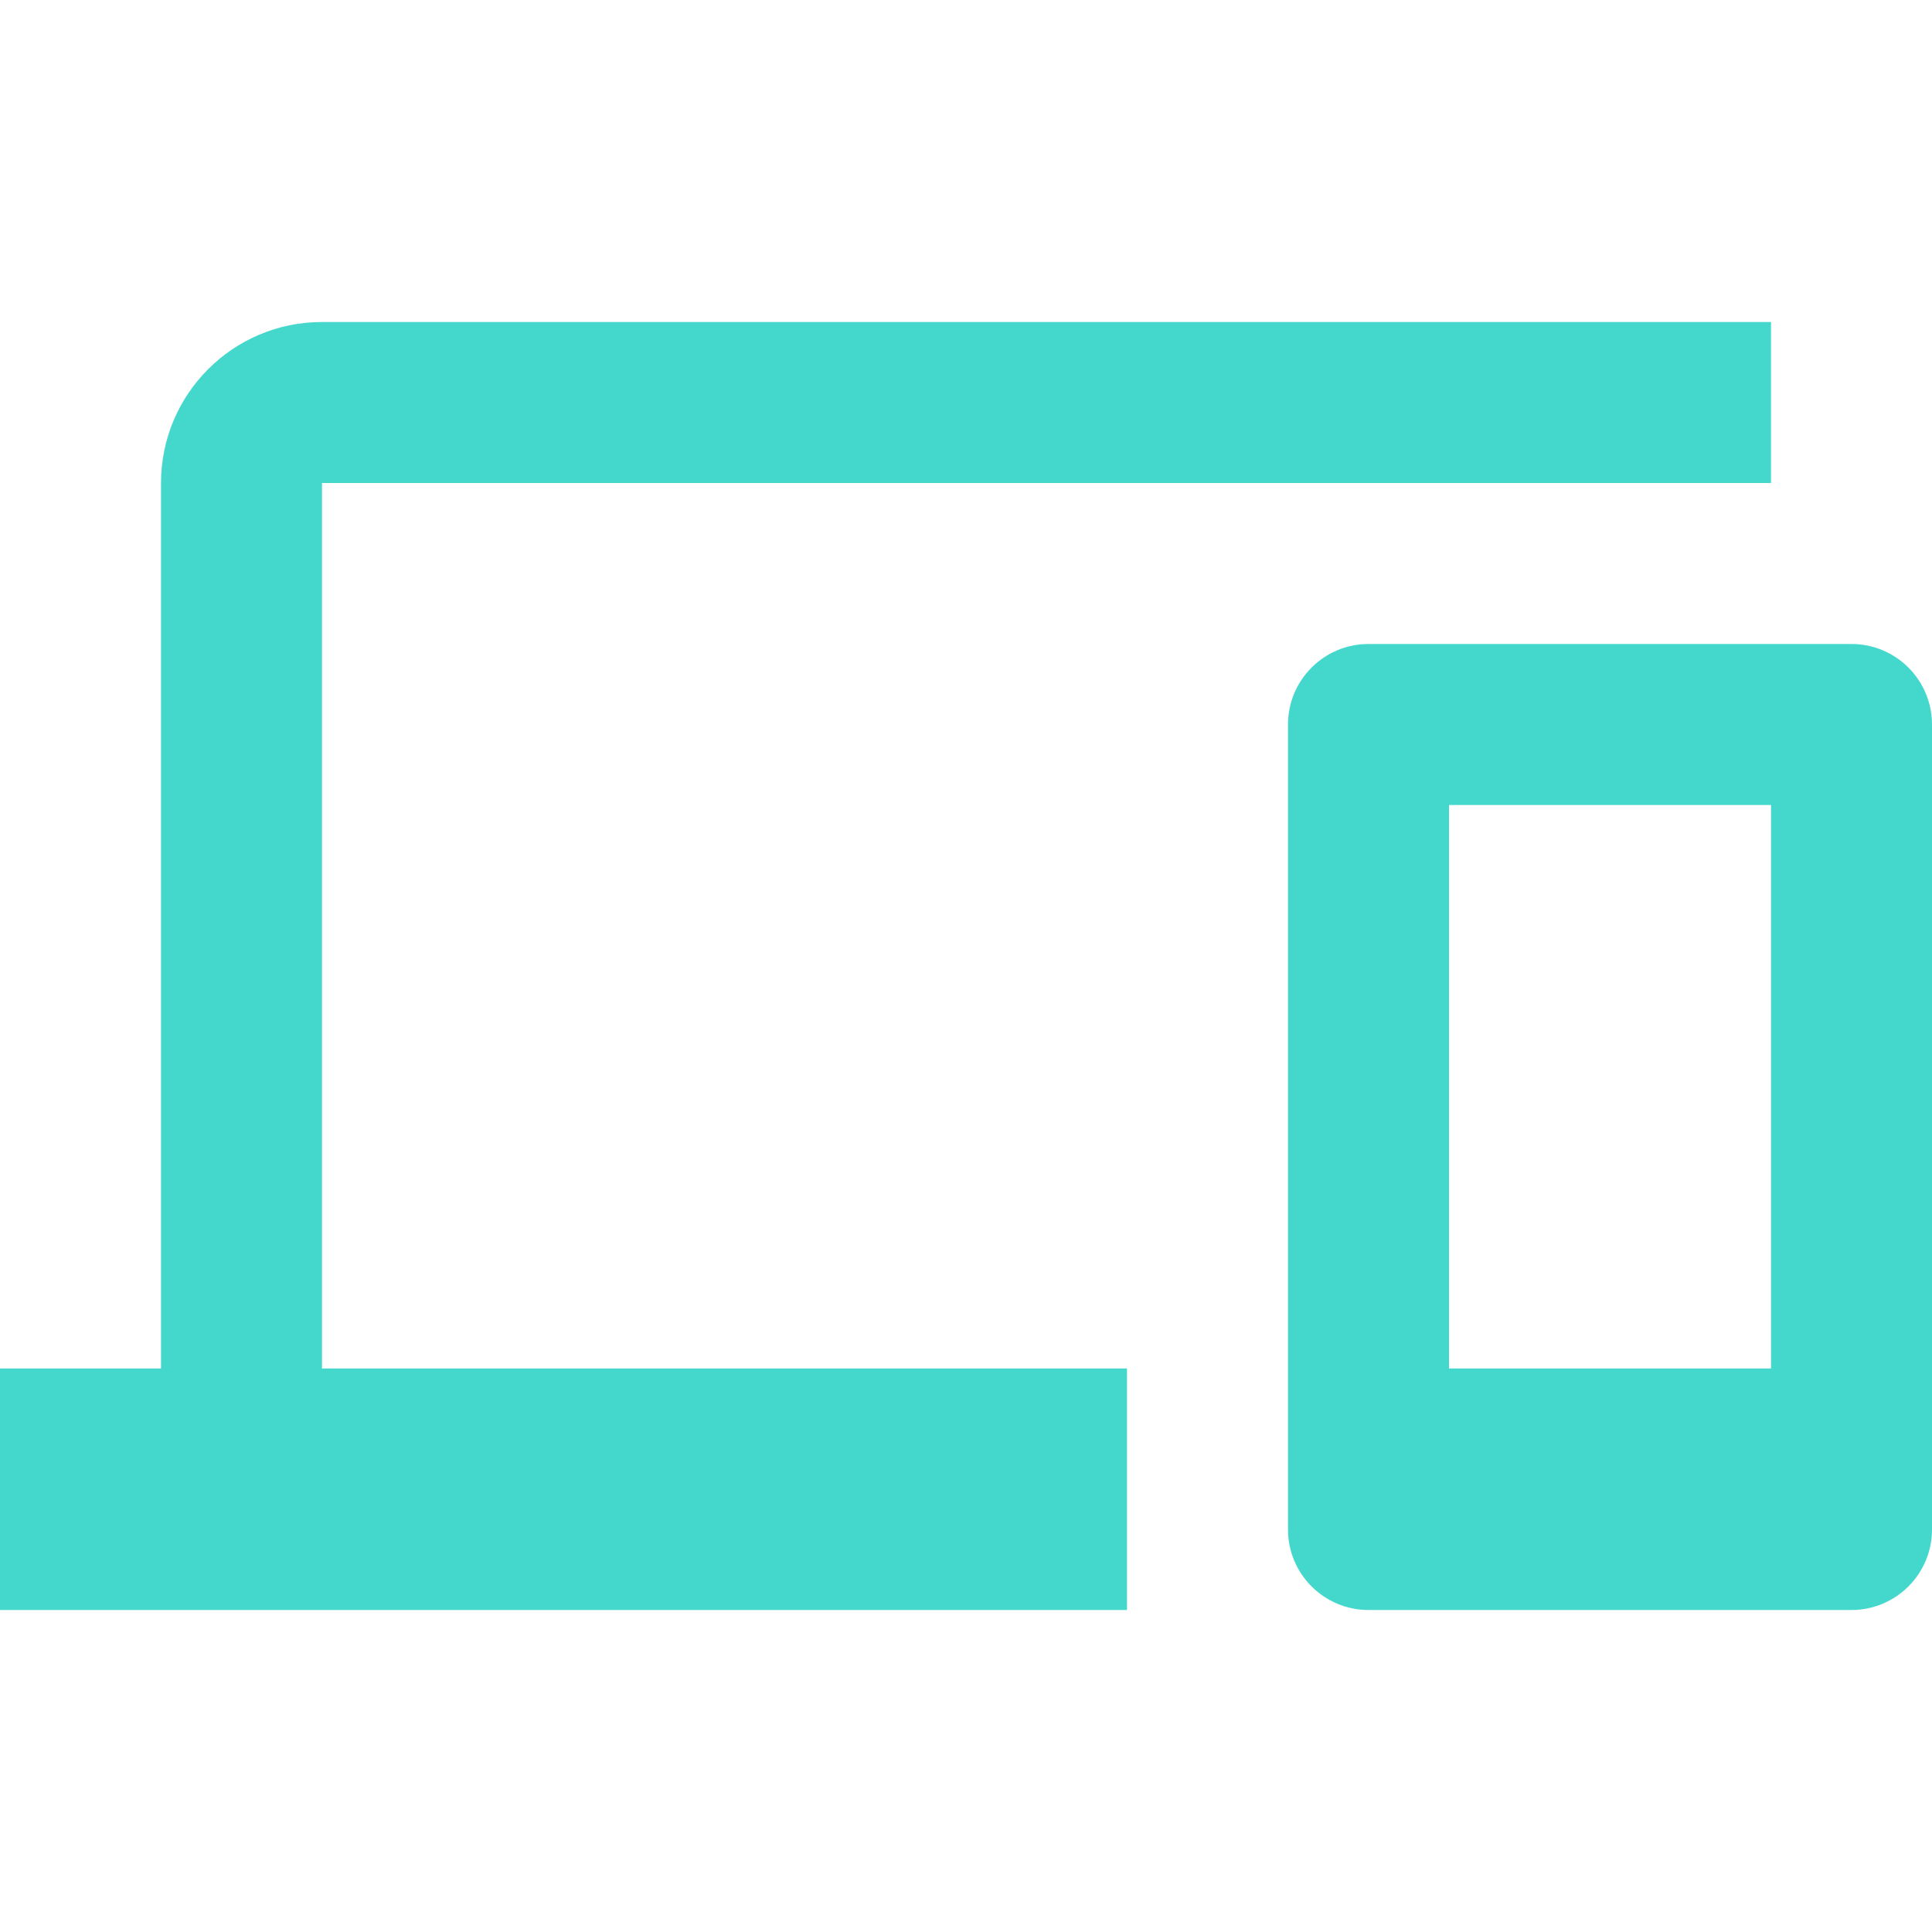
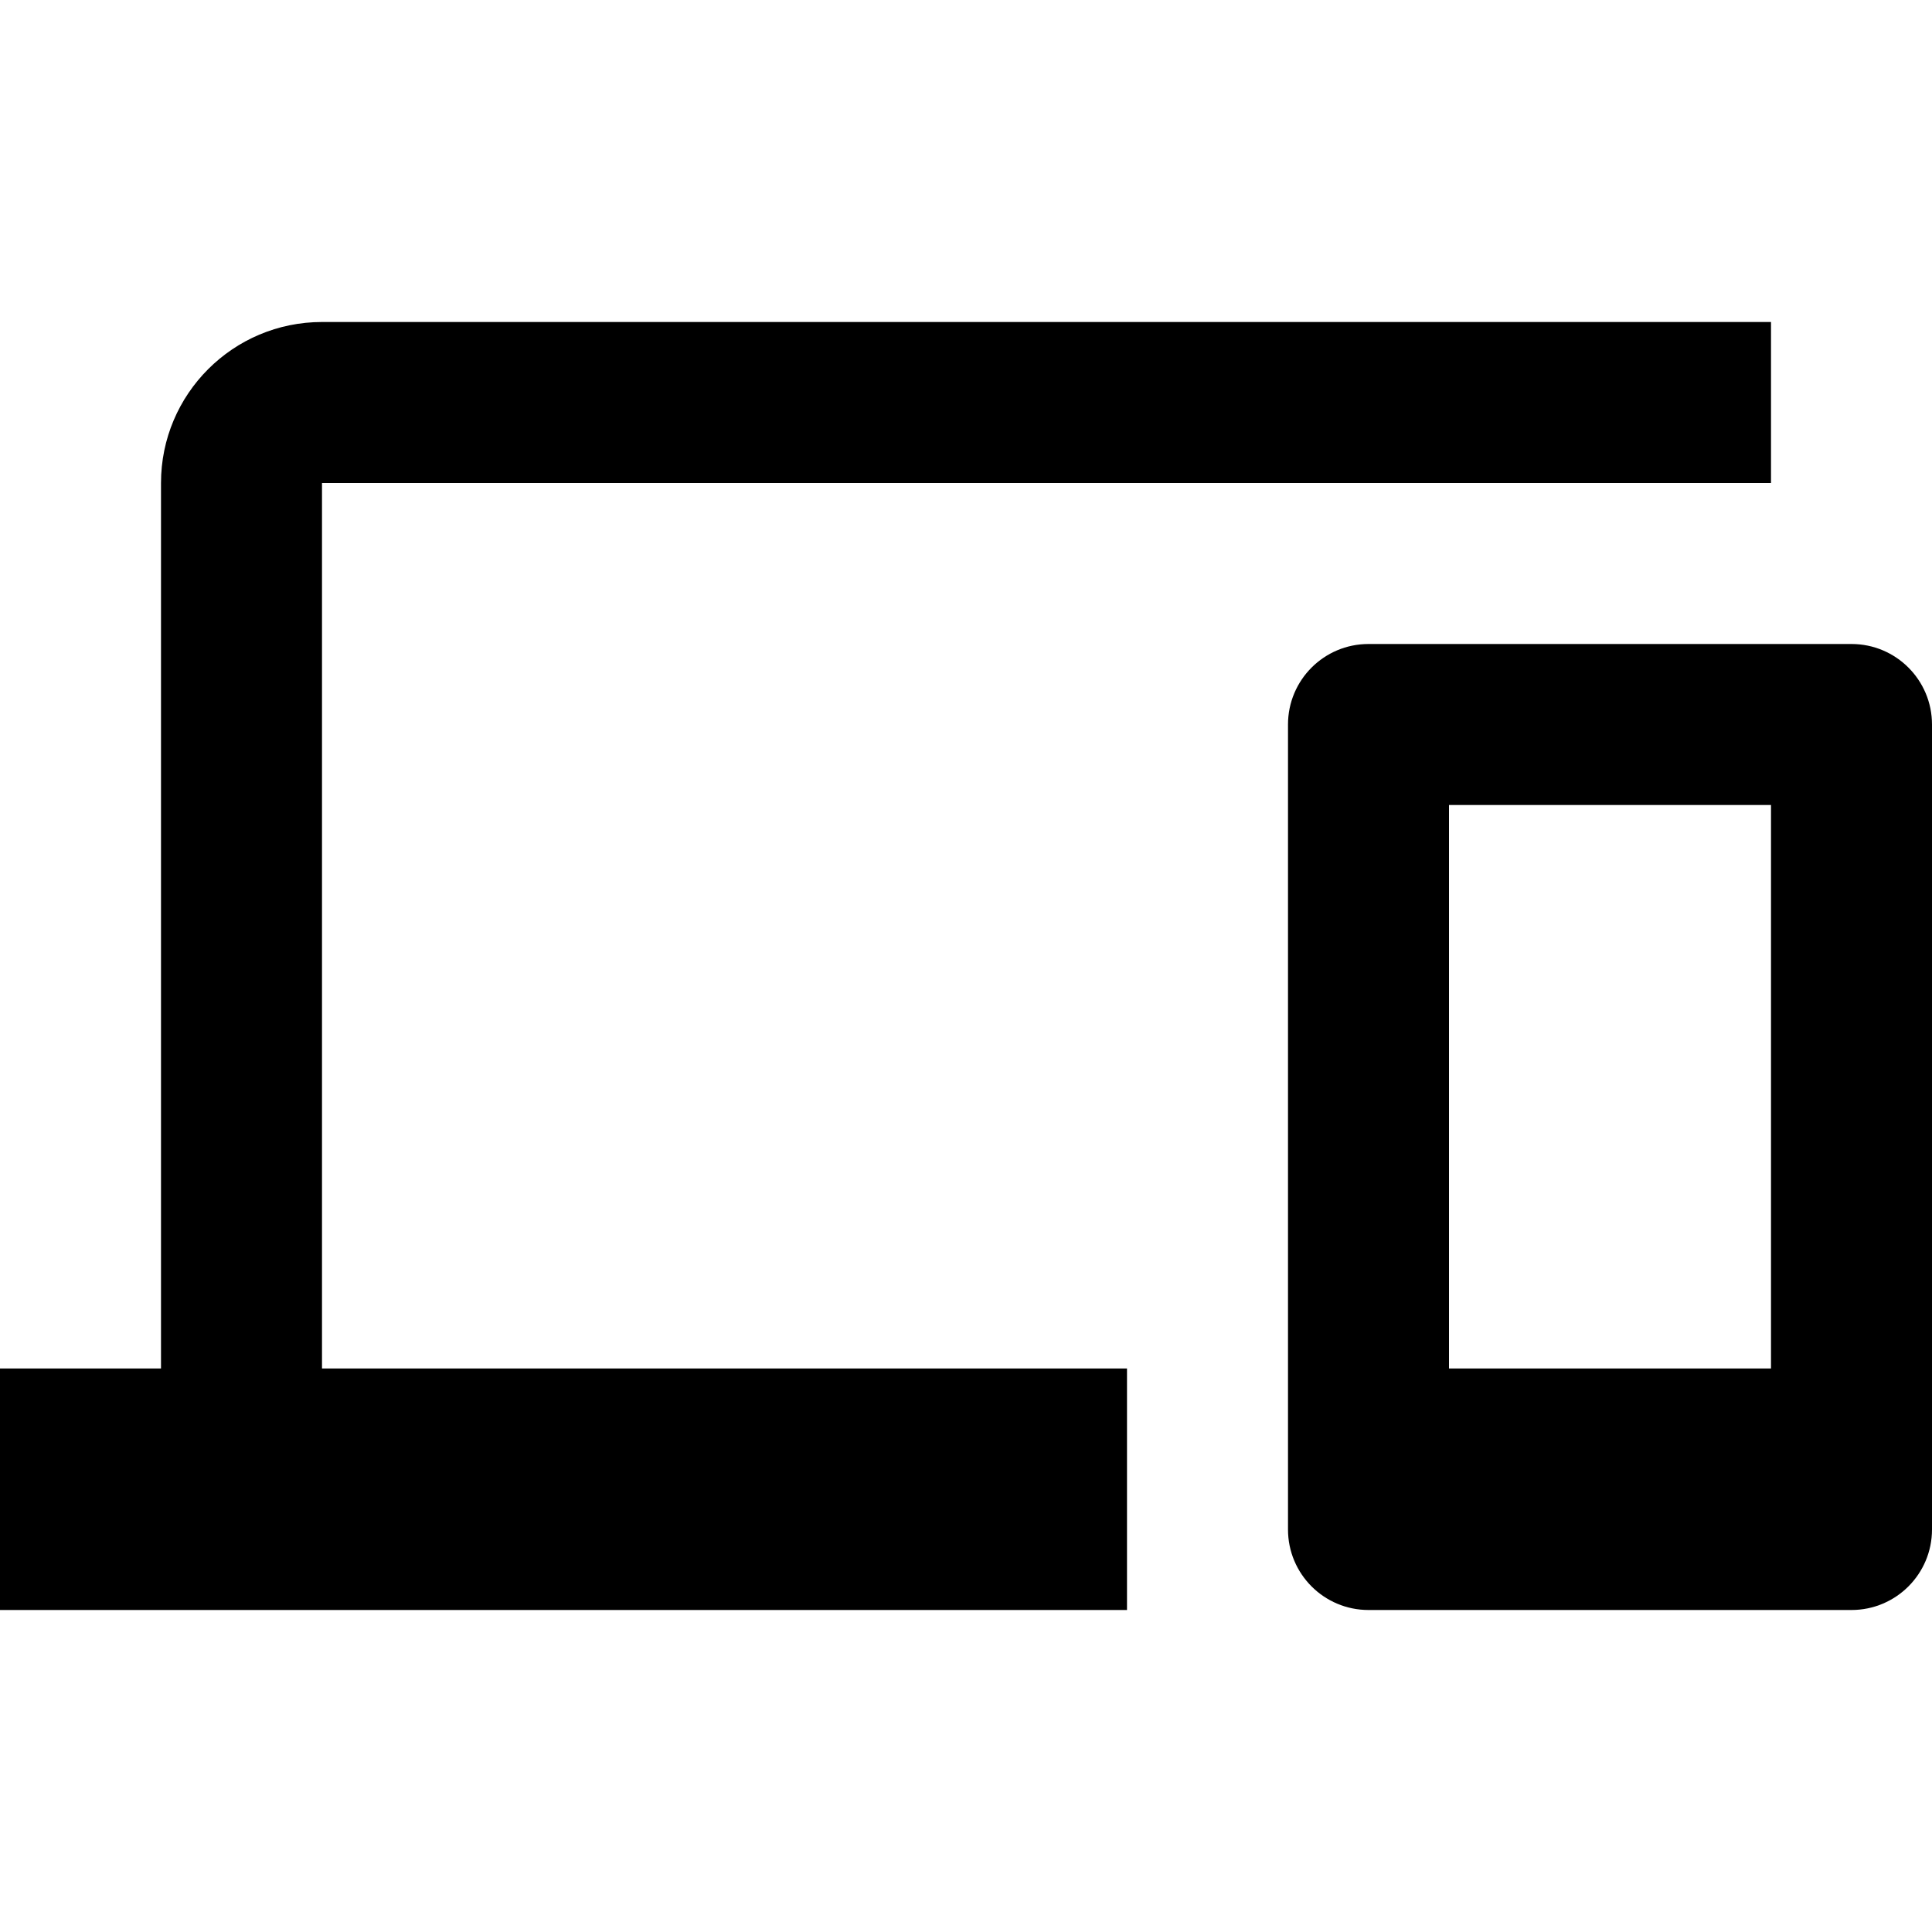
<svg xmlns="http://www.w3.org/2000/svg" viewBox="0 0 24 24">
-   <path fill="#44d8cd" d="M22,17H18V10H22M23,8H17A1,1 0 0,0 16,9V19A1,1 0 0,0 17,20H23A1,1 0 0,0 24,19V9A1,1 0 0,0 23,8M4,6H22V4H4A2,2 0 0,0 2,6V17H0V20H14V17H4V6Z" />
+   <path d="M22,17H18V10H22M23,8H17A1,1 0 0,0 16,9V19A1,1 0 0,0 17,20H23A1,1 0 0,0 24,19V9A1,1 0 0,0 23,8M4,6H22V4H4A2,2 0 0,0 2,6V17H0V20H14V17H4V6Z" />
</svg>
